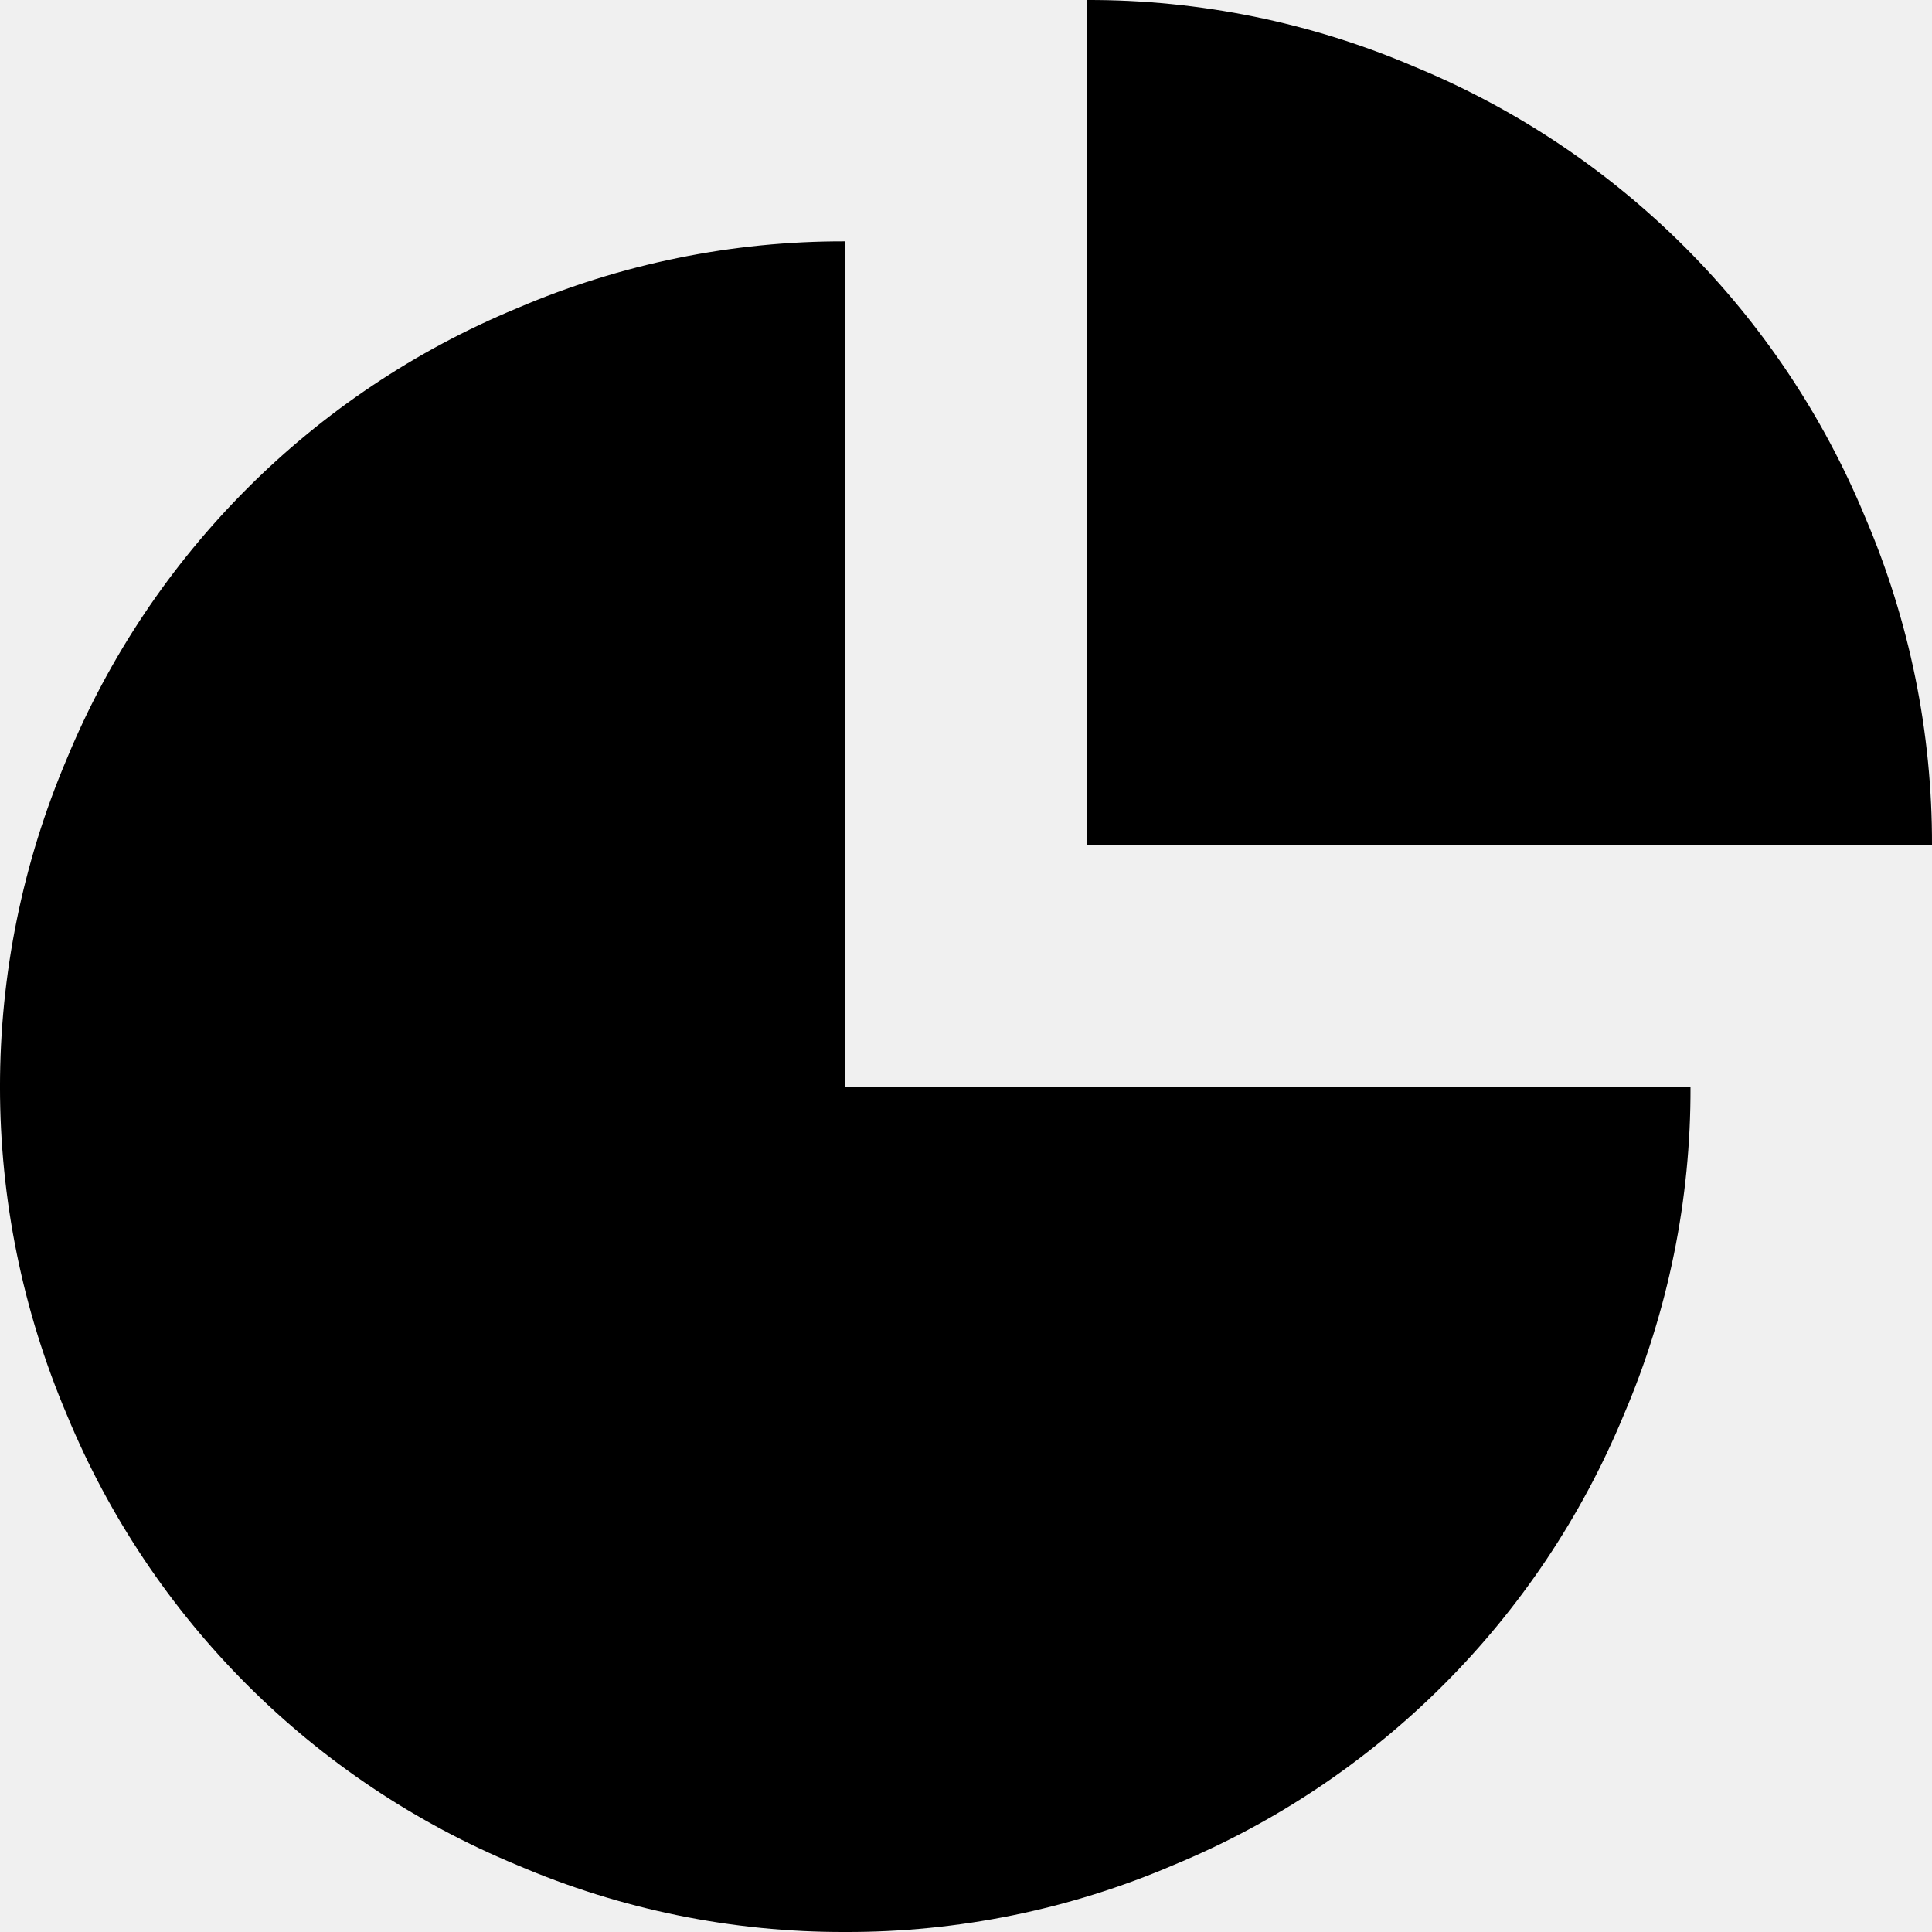
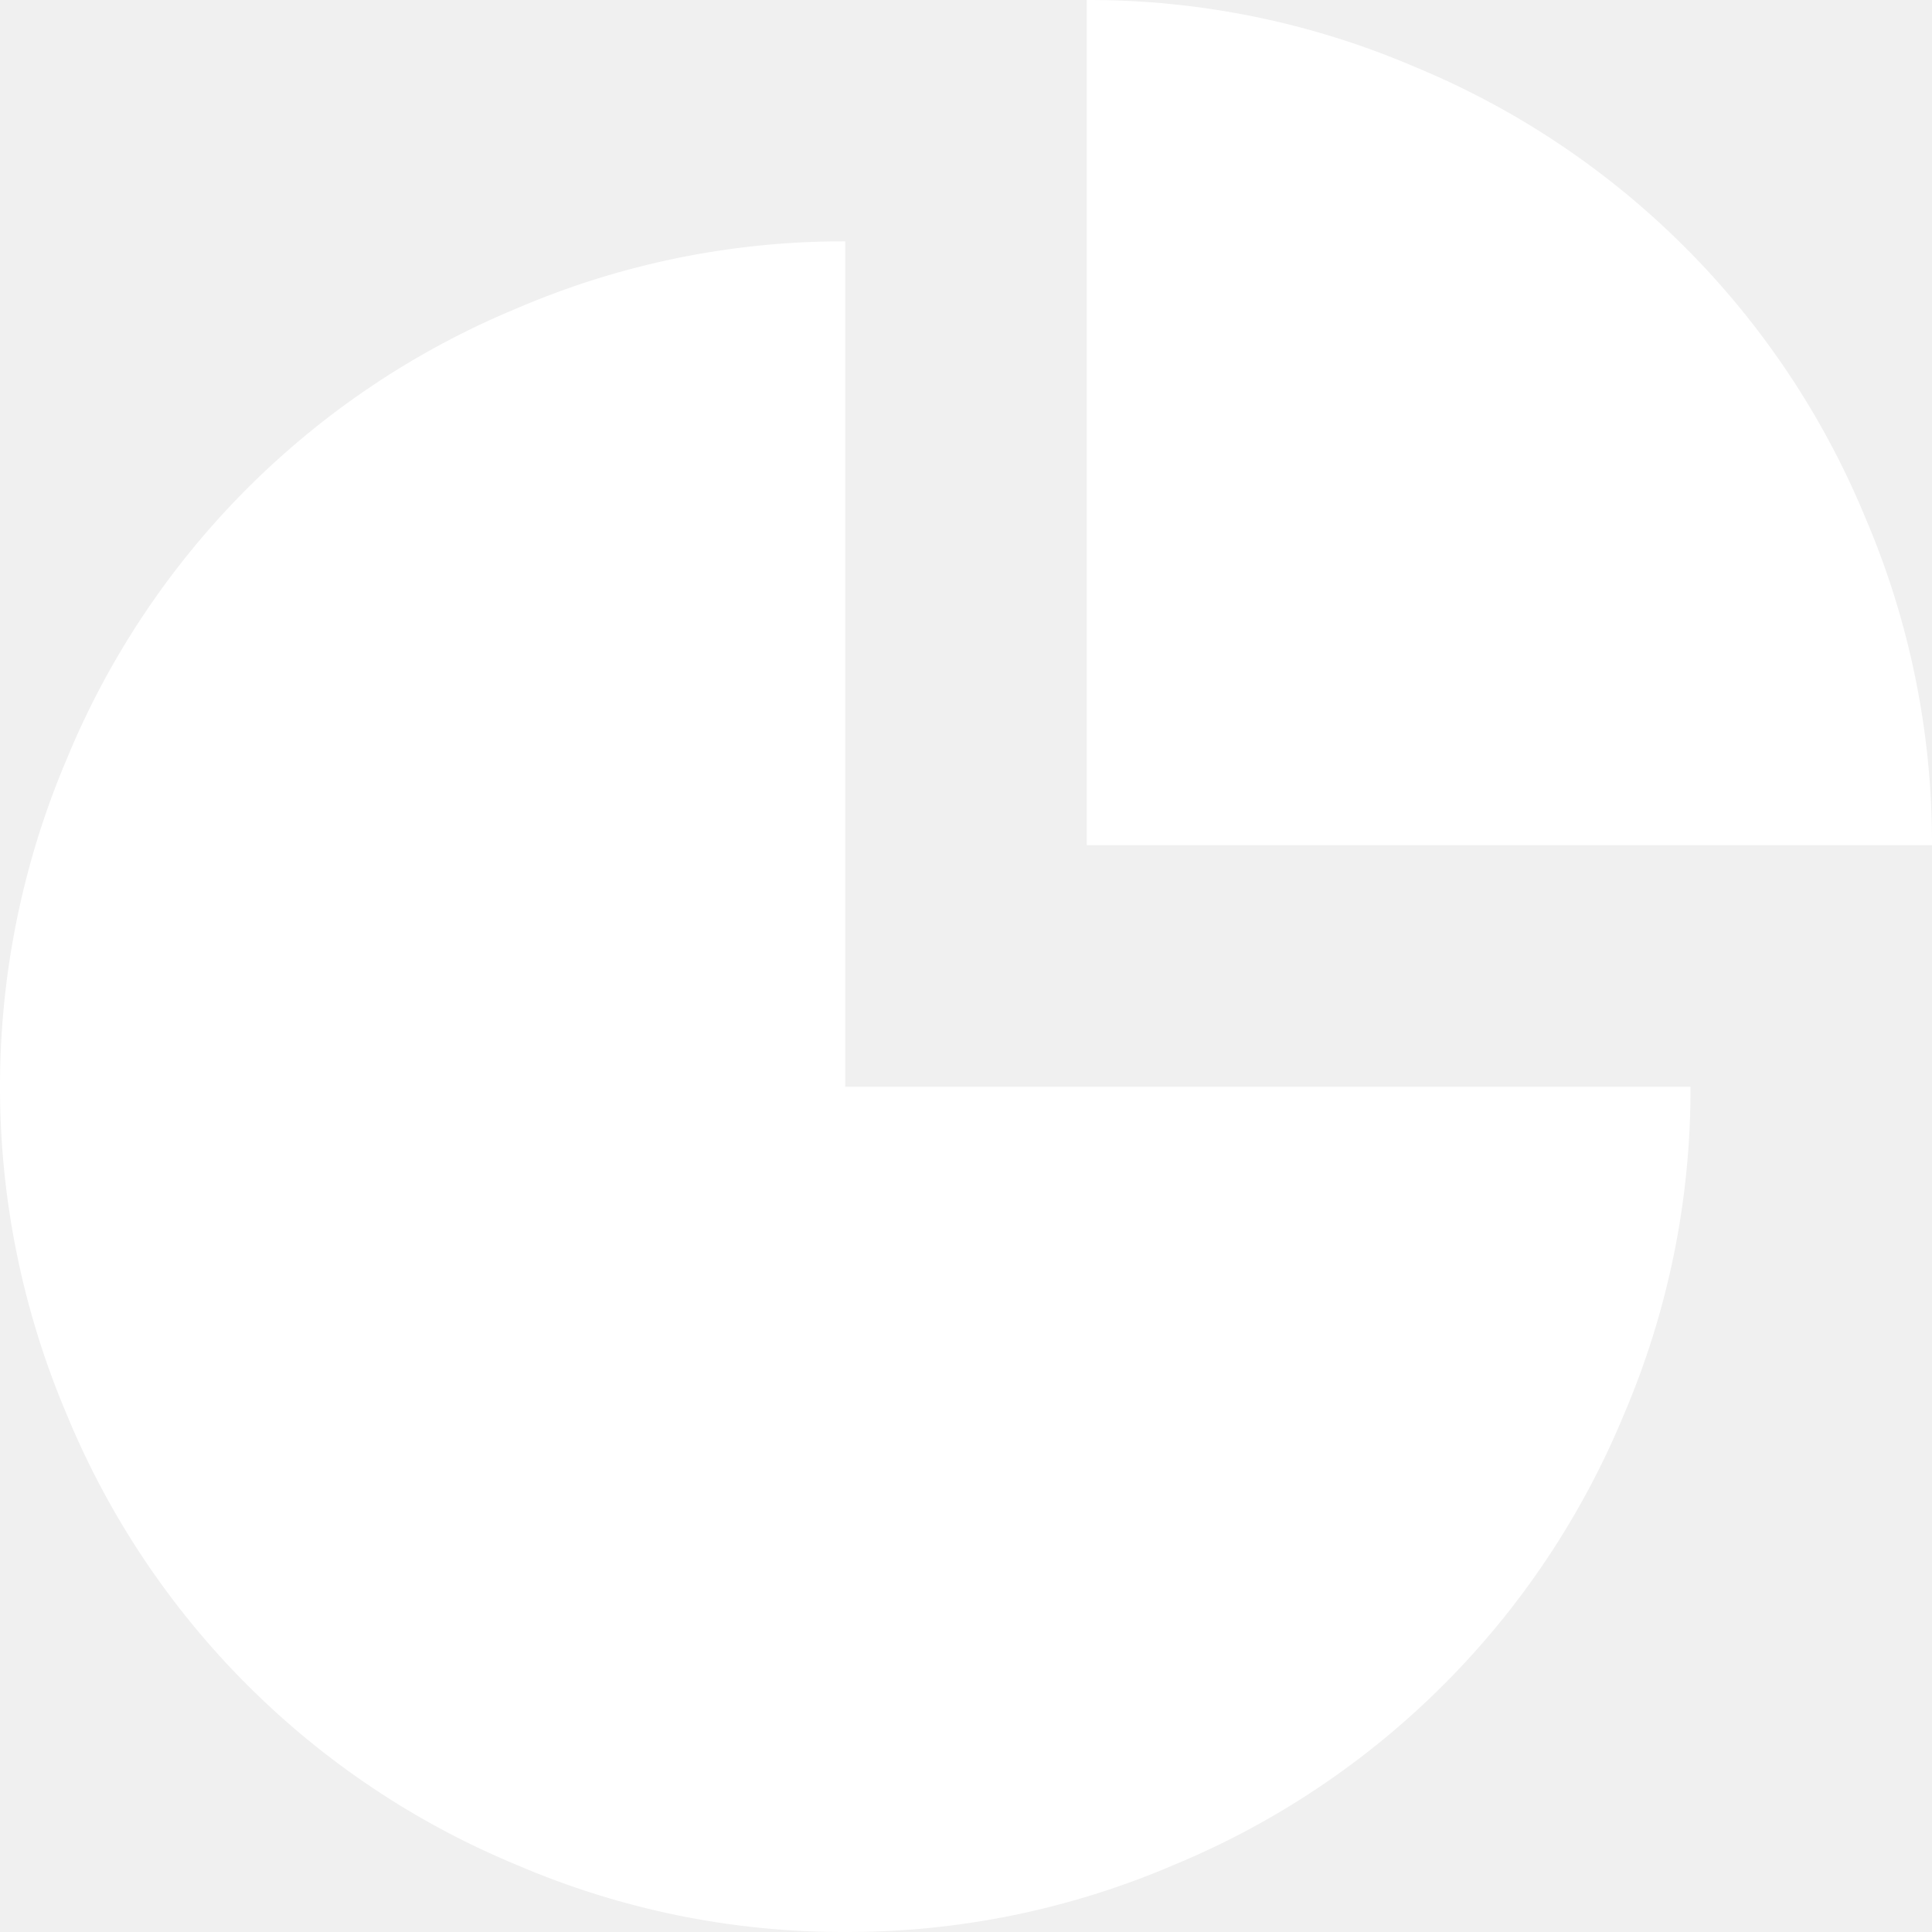
<svg xmlns="http://www.w3.org/2000/svg" width="47" height="47" viewBox="0 0 47 47">
-   <path id="analytics" d="M26.438,20.563V0a20.1,20.1,0,0,1,7.986,1.629A20.2,20.2,0,0,1,45.371,12.575,20.131,20.131,0,0,1,47,20.561H26.438ZM20.563,47a20.1,20.1,0,0,1-7.986-1.629A20.193,20.193,0,0,1,1.629,34.424a20.386,20.386,0,0,1,0-15.972A20.2,20.2,0,0,1,12.575,7.5a20.11,20.11,0,0,1,7.987-1.629V26.438H41.125A20.1,20.1,0,0,1,39.5,34.424,20.2,20.2,0,0,1,28.55,45.371,20.131,20.131,0,0,1,20.564,47Z" />
+   <path id="analytics" d="M26.438,20.563V0a20.1,20.1,0,0,1,7.986,1.629A20.2,20.2,0,0,1,45.371,12.575,20.131,20.131,0,0,1,47,20.561H26.438ZM20.563,47a20.1,20.1,0,0,1-7.986-1.629A20.193,20.193,0,0,1,1.629,34.424a20.386,20.386,0,0,1,0-15.972A20.2,20.2,0,0,1,12.575,7.5a20.11,20.11,0,0,1,7.987-1.629V26.438H41.125A20.1,20.1,0,0,1,39.5,34.424,20.2,20.2,0,0,1,28.55,45.371,20.131,20.131,0,0,1,20.564,47Z" fill="#fff" />
</svg>
